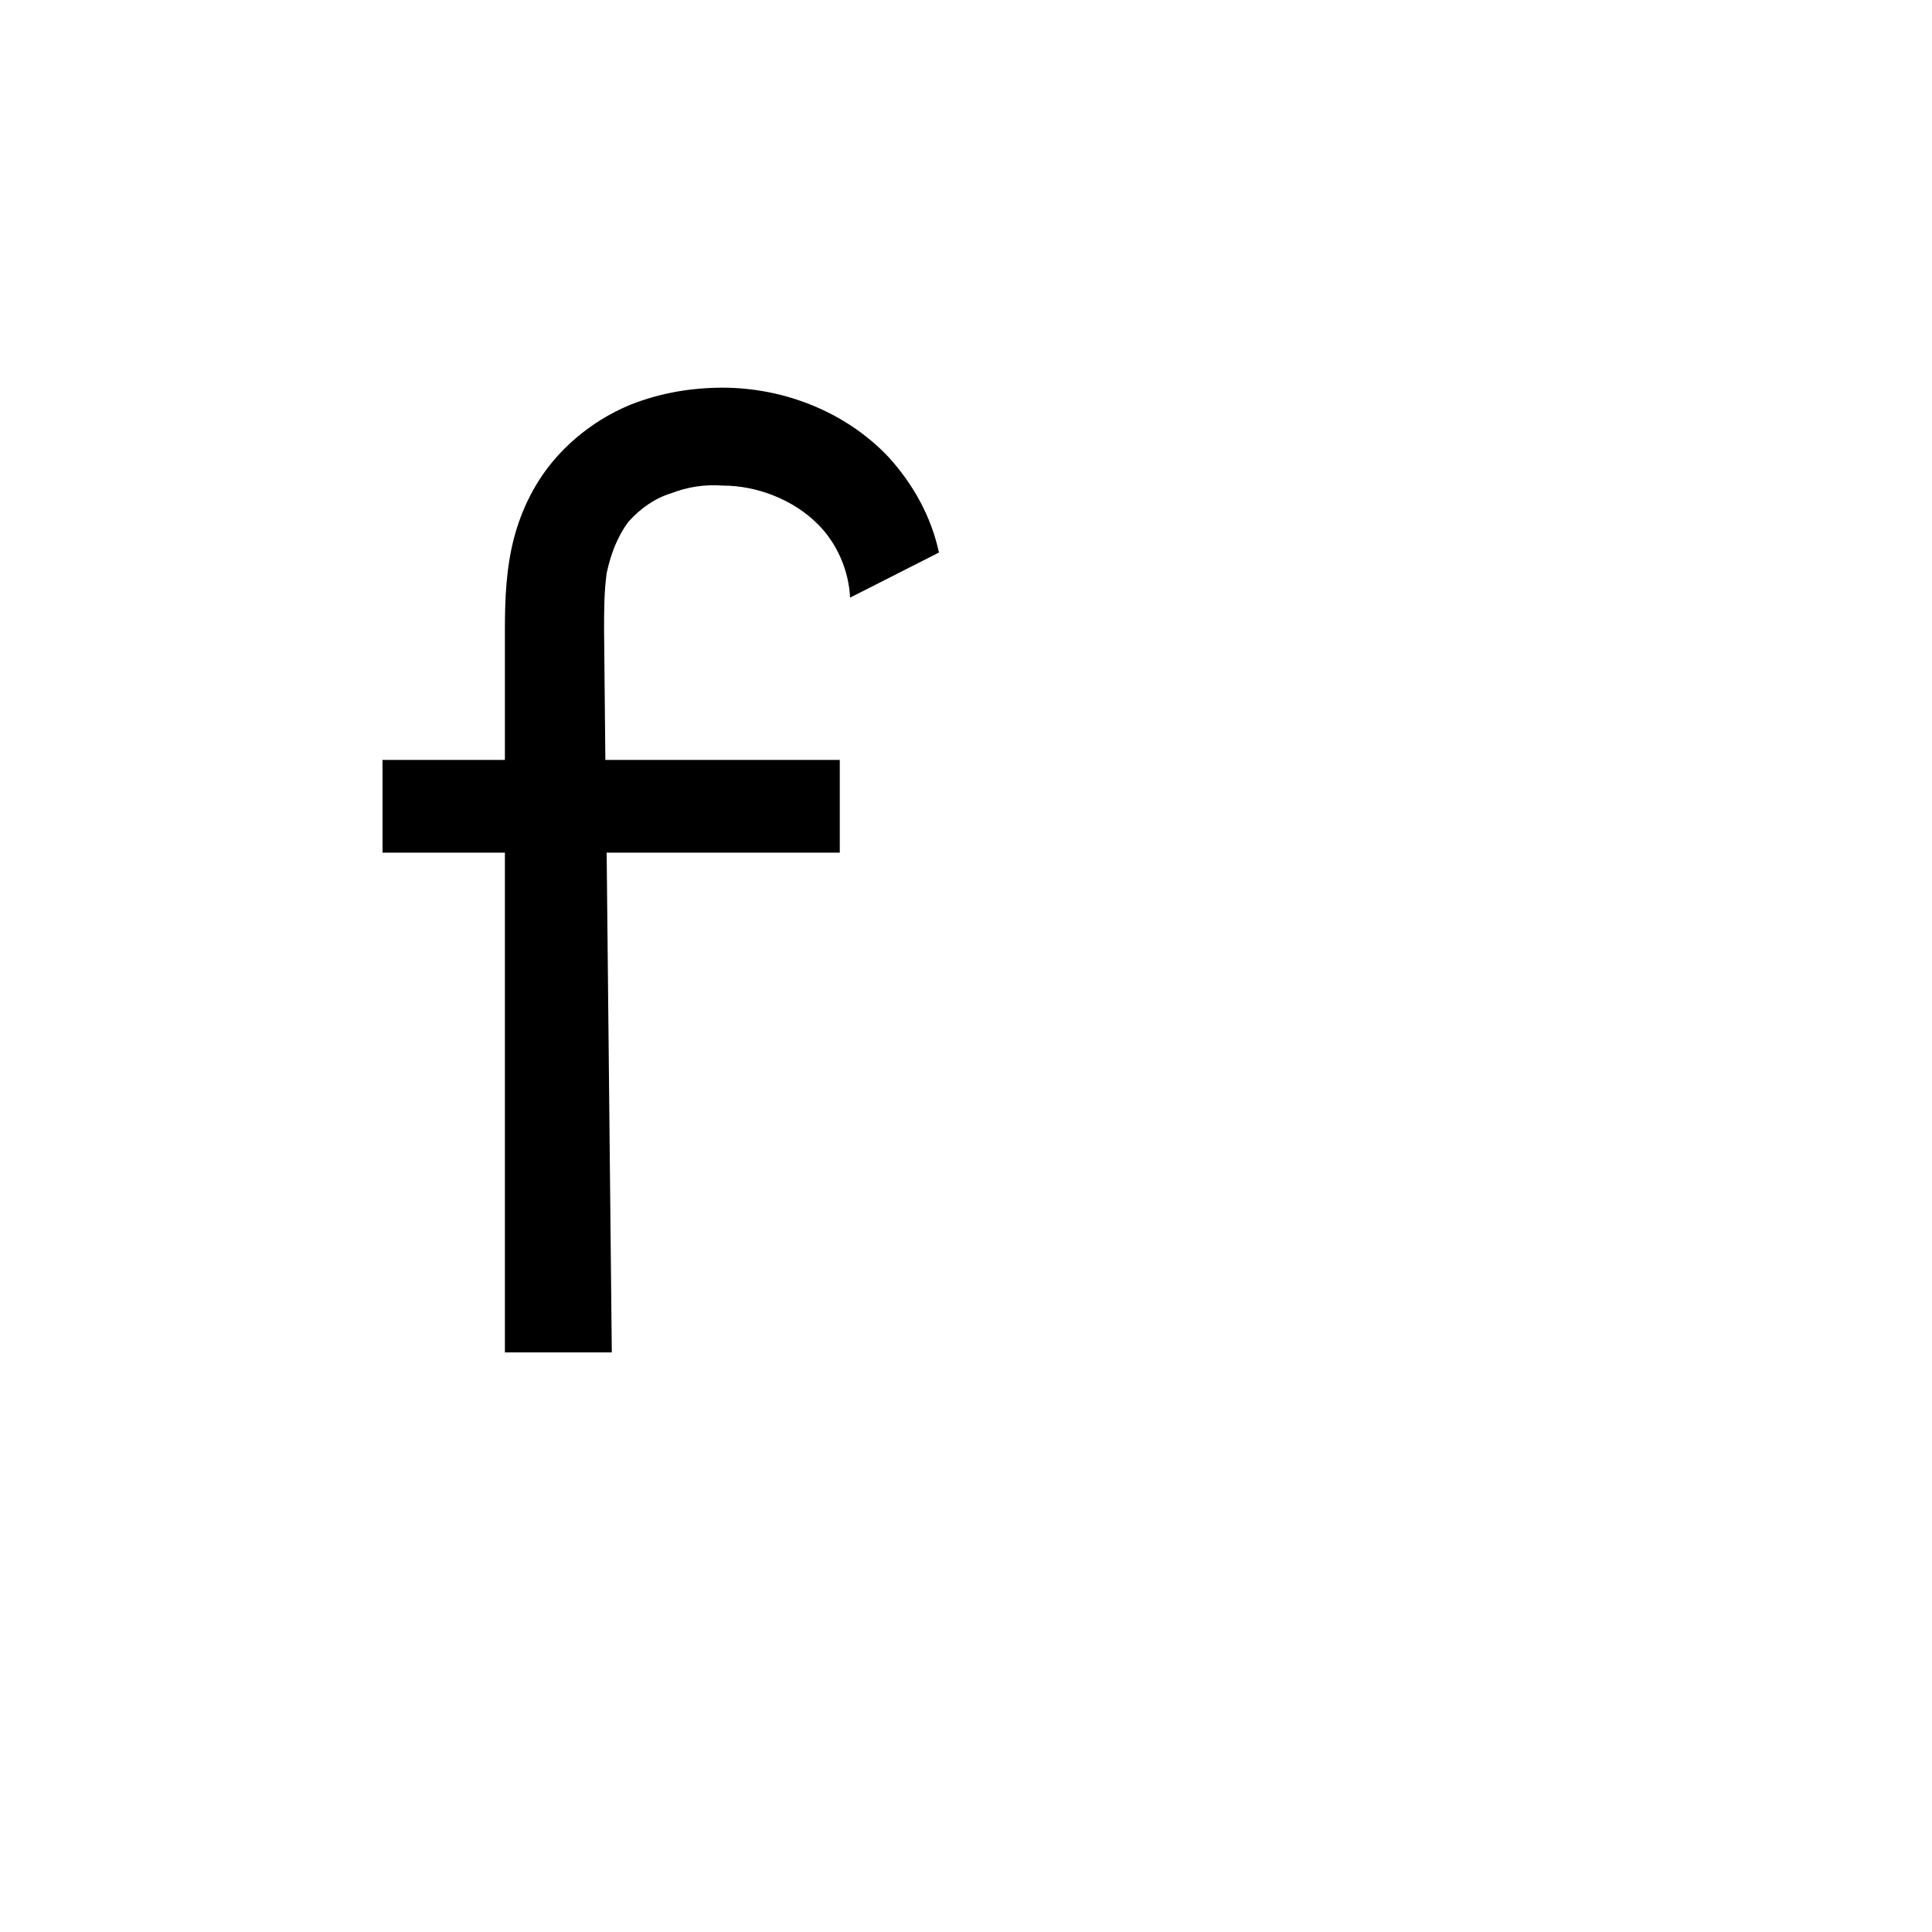
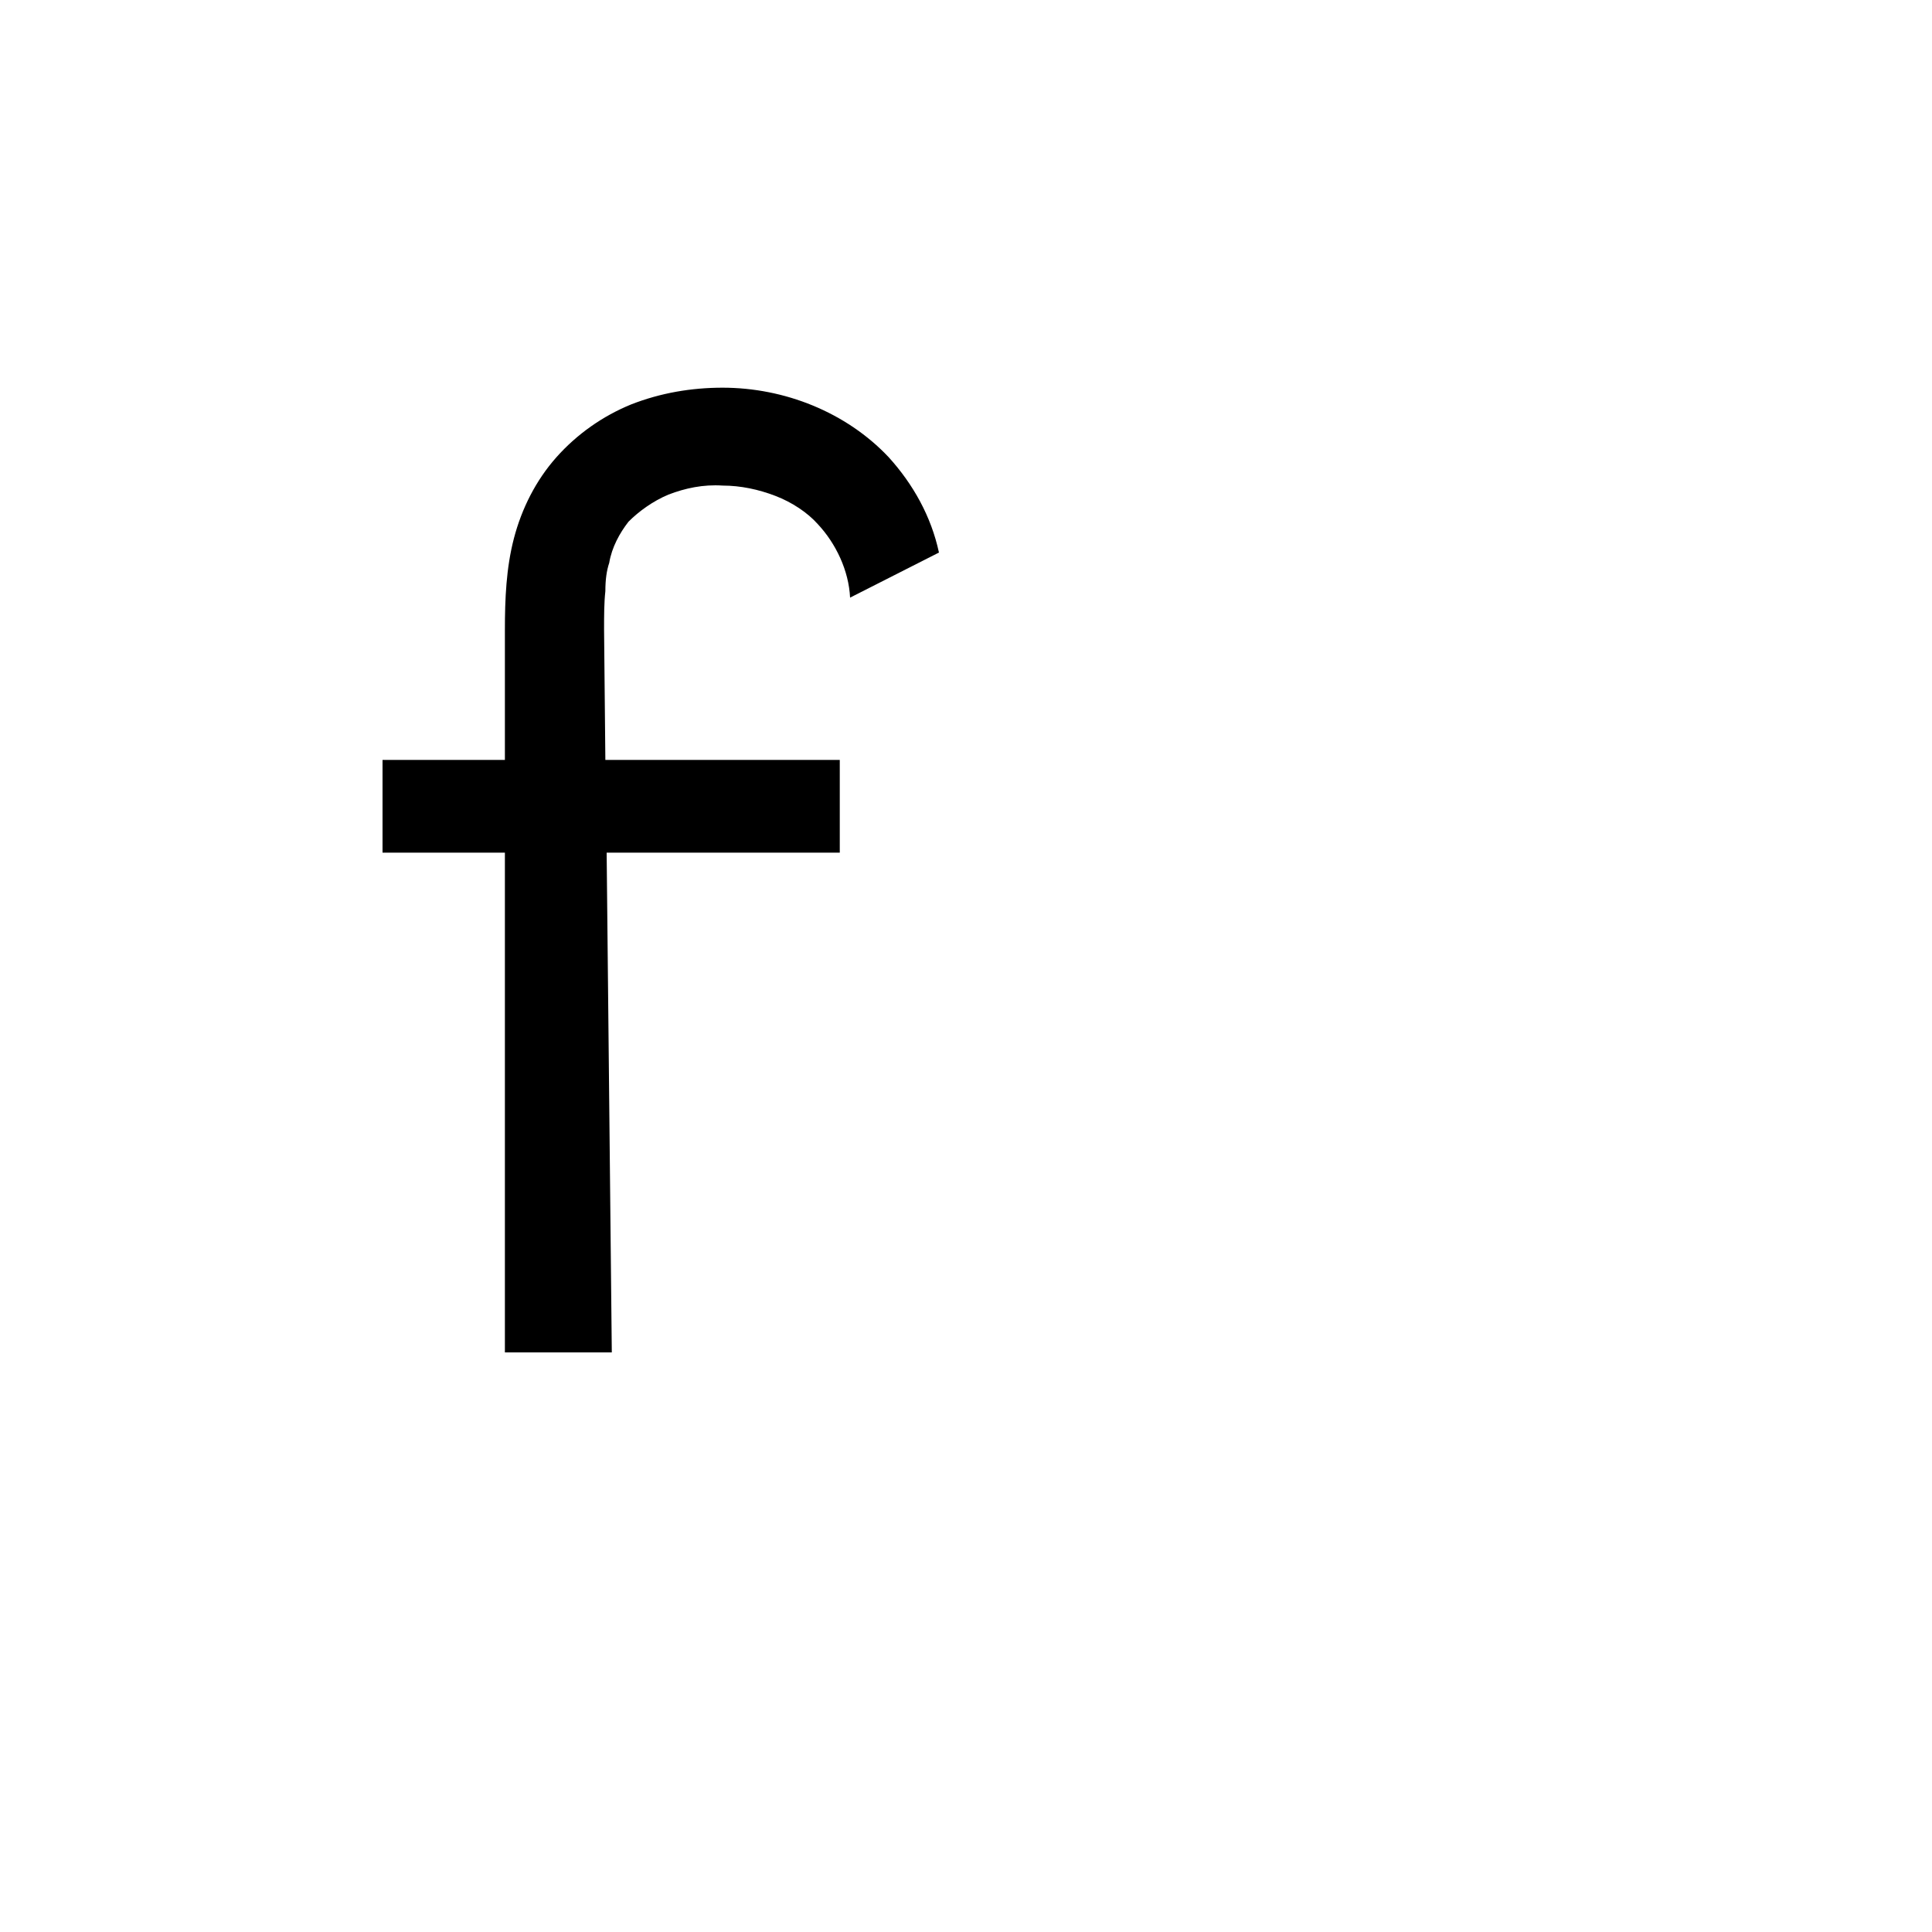
<svg xmlns="http://www.w3.org/2000/svg" viewBox="-0.25 -1.05 1.5 1.5">
-   <path d="M 0.142 -0.388 L 0.047 -0.388 L 0.047 -0.46 L 0.142 -0.46 L 0.142 -0.561 C 0.142 -0.585  0.143 -0.609  0.149 -0.632 C 0.155 -0.655  0.166 -0.677  0.182 -0.695 C 0.198 -0.713  0.218 -0.727  0.24 -0.736 C 0.263 -0.745  0.287 -0.749  0.311 -0.749 C 0.359 -0.749  0.407 -0.73  0.44 -0.695 C 0.459 -0.674  0.473 -0.649  0.479 -0.621 L 0.41 -0.586 C 0.409 -0.607  0.4 -0.628  0.385 -0.643 C 0.366 -0.662  0.338 -0.673  0.311 -0.673 C 0.297 -0.674  0.284 -0.672  0.271 -0.667 C 0.258 -0.663  0.247 -0.655  0.238 -0.645 C 0.229 -0.633  0.224 -0.619  0.221 -0.605 C 0.219 -0.59  0.219 -0.576  0.219 -0.561 L 0.22 -0.46 L 0.402 -0.46 L 0.402 -0.388 L 0.221 -0.388 L 0.225 -0 L 0.142 -0 L 0.142 -0.388 Z" fill="black" />
+   <path d="M 0.142 -0.388 L 0.047 -0.388 L 0.047 -0.46 L 0.142 -0.46 L 0.142 -0.561 C 0.142 -0.585  0.143 -0.609  0.149 -0.632 C 0.155 -0.655  0.166 -0.677  0.182 -0.695 C 0.198 -0.713  0.218 -0.727  0.24 -0.736 C 0.263 -0.745  0.287 -0.749  0.311 -0.749 C 0.359 -0.749  0.407 -0.73  0.44 -0.695 C 0.459 -0.674  0.473 -0.649  0.479 -0.621 L 0.41 -0.586 C 0.409 -0.607  0.399 -0.628  0.385 -0.643 C 0.377 -0.652  0.365 -0.66  0.352 -0.665 C 0.339 -0.67  0.325 -0.673  0.311 -0.673 C 0.296 -0.674  0.282 -0.671  0.269 -0.666 C 0.257 -0.661  0.246 -0.653  0.238 -0.645 C 0.231 -0.636  0.225 -0.625  0.223 -0.613 C 0.221 -0.607  0.22 -0.6  0.22 -0.591 C 0.219 -0.582  0.219 -0.572  0.219 -0.561 L 0.22 -0.46 L 0.402 -0.46 L 0.402 -0.388 L 0.221 -0.388 L 0.225 -0 L 0.142 -0 L 0.142 -0.388 Z" fill="black" />
</svg>
